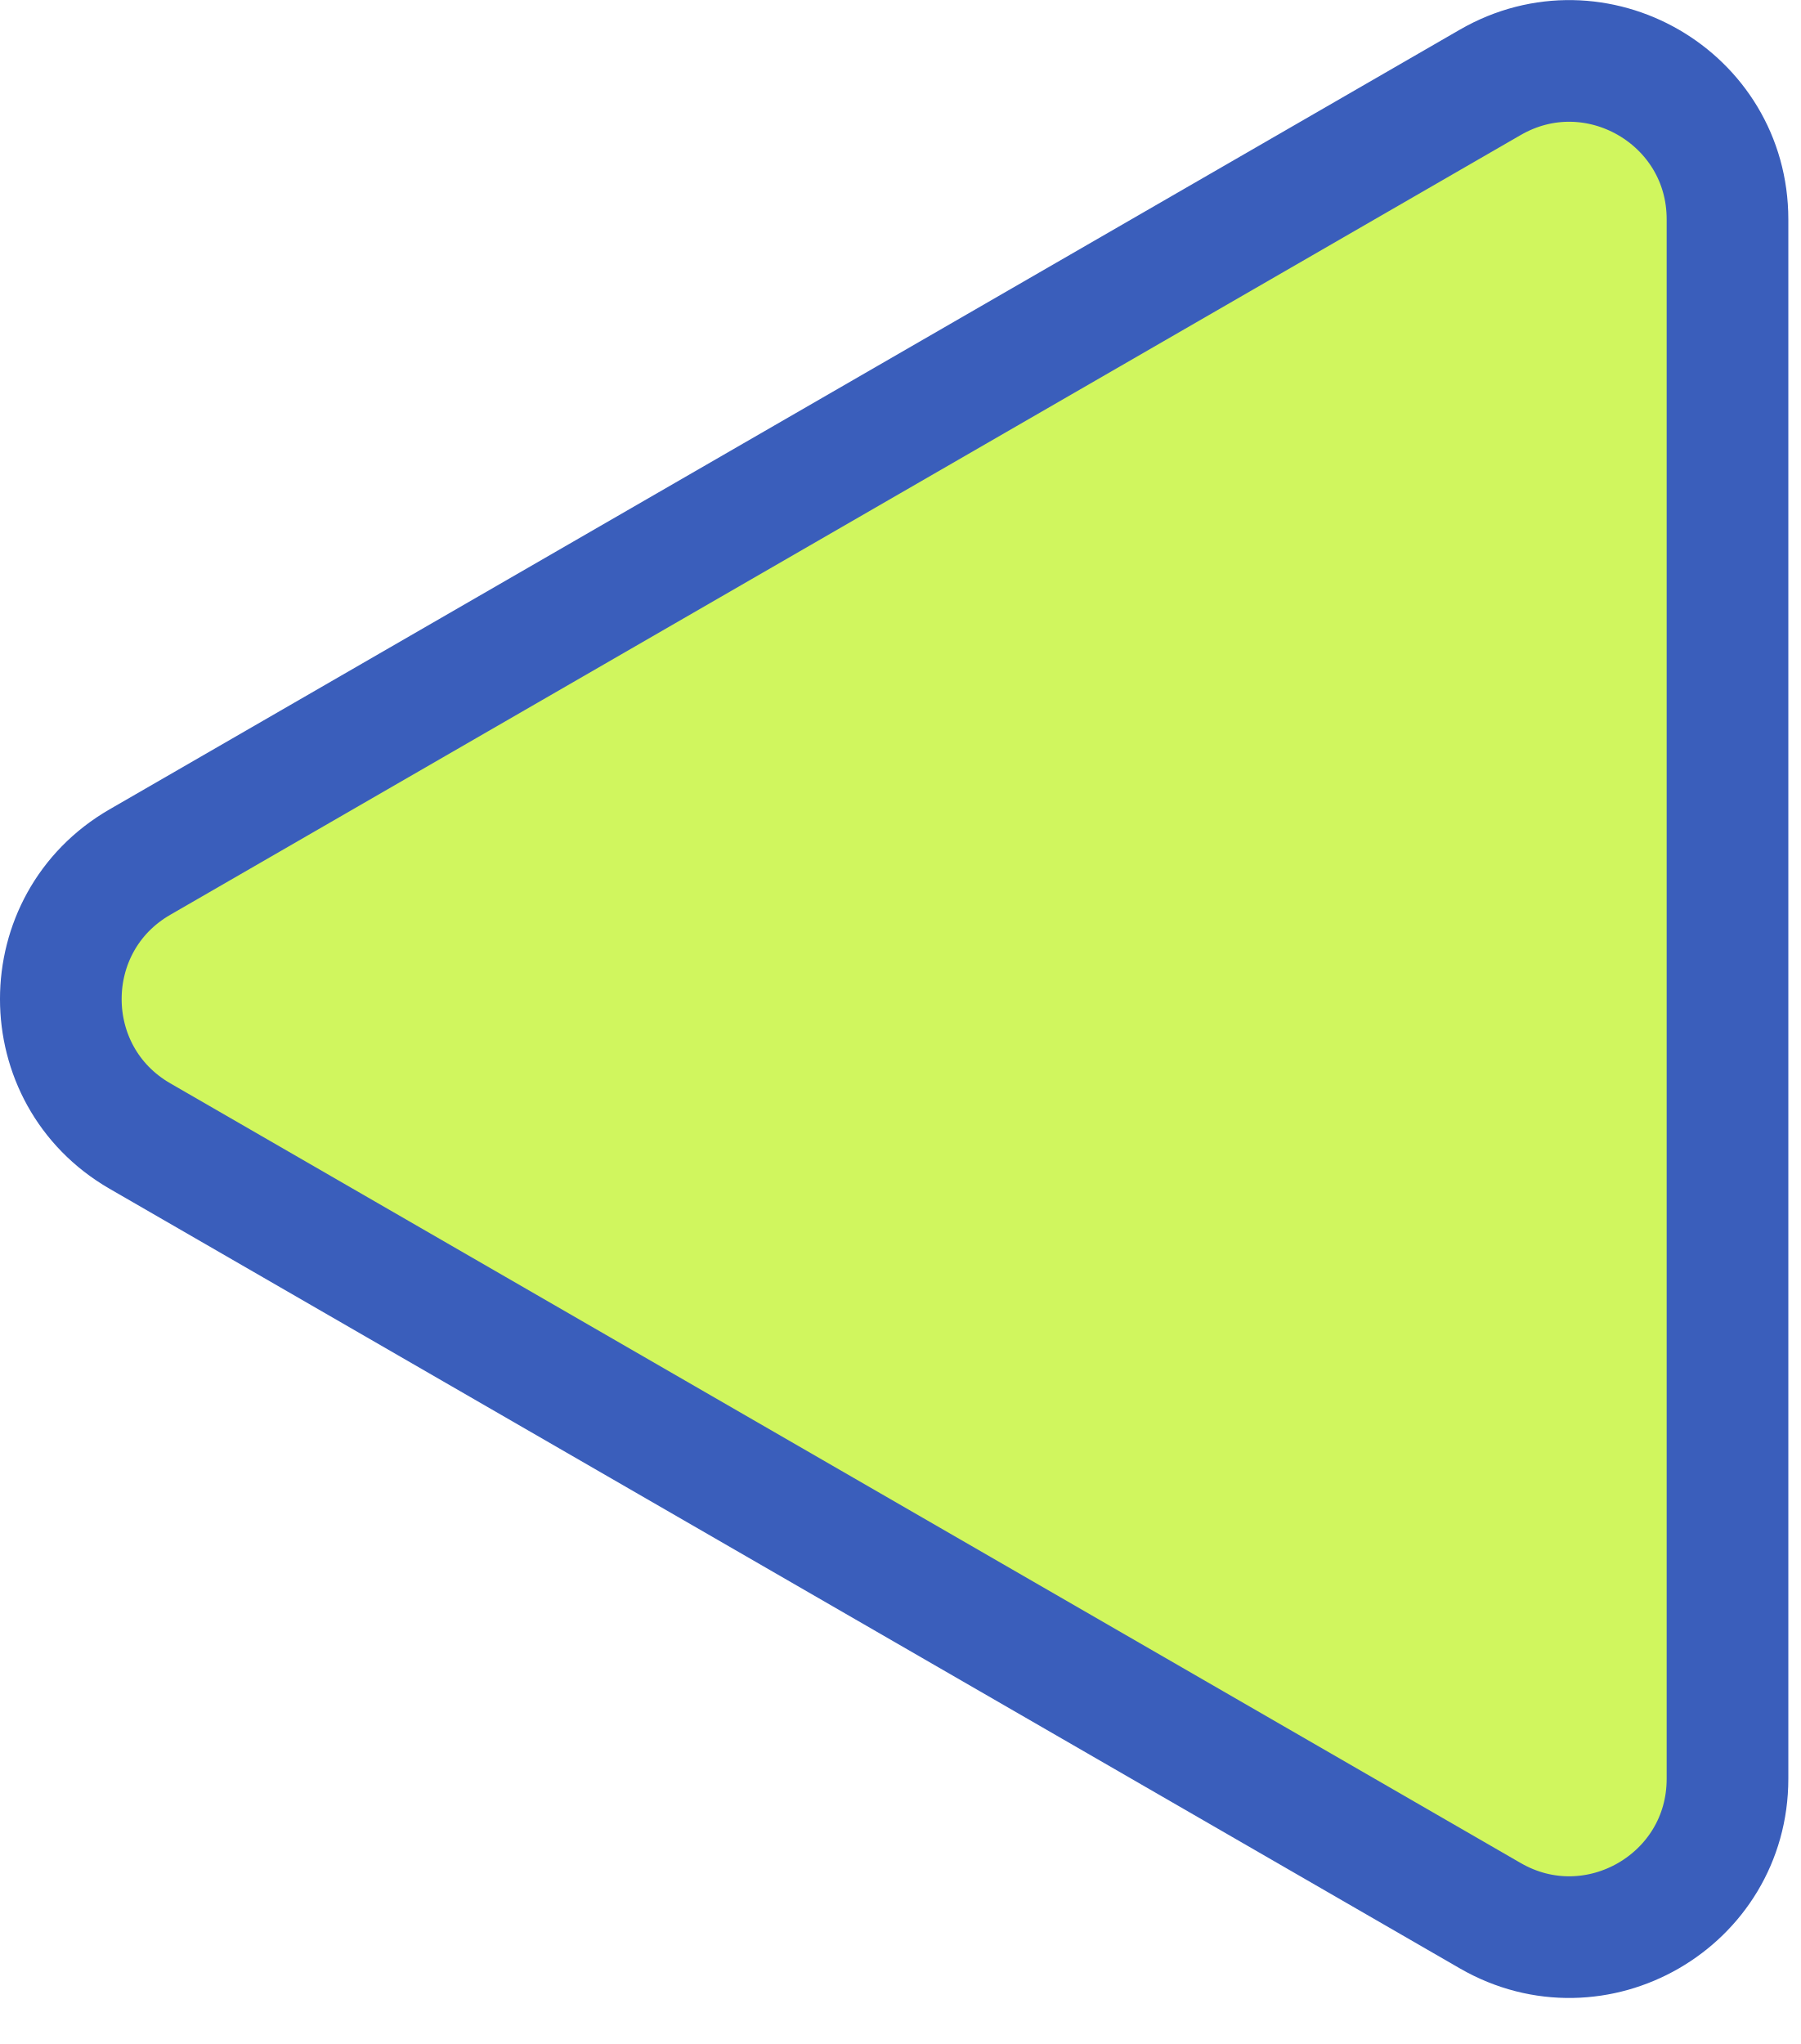
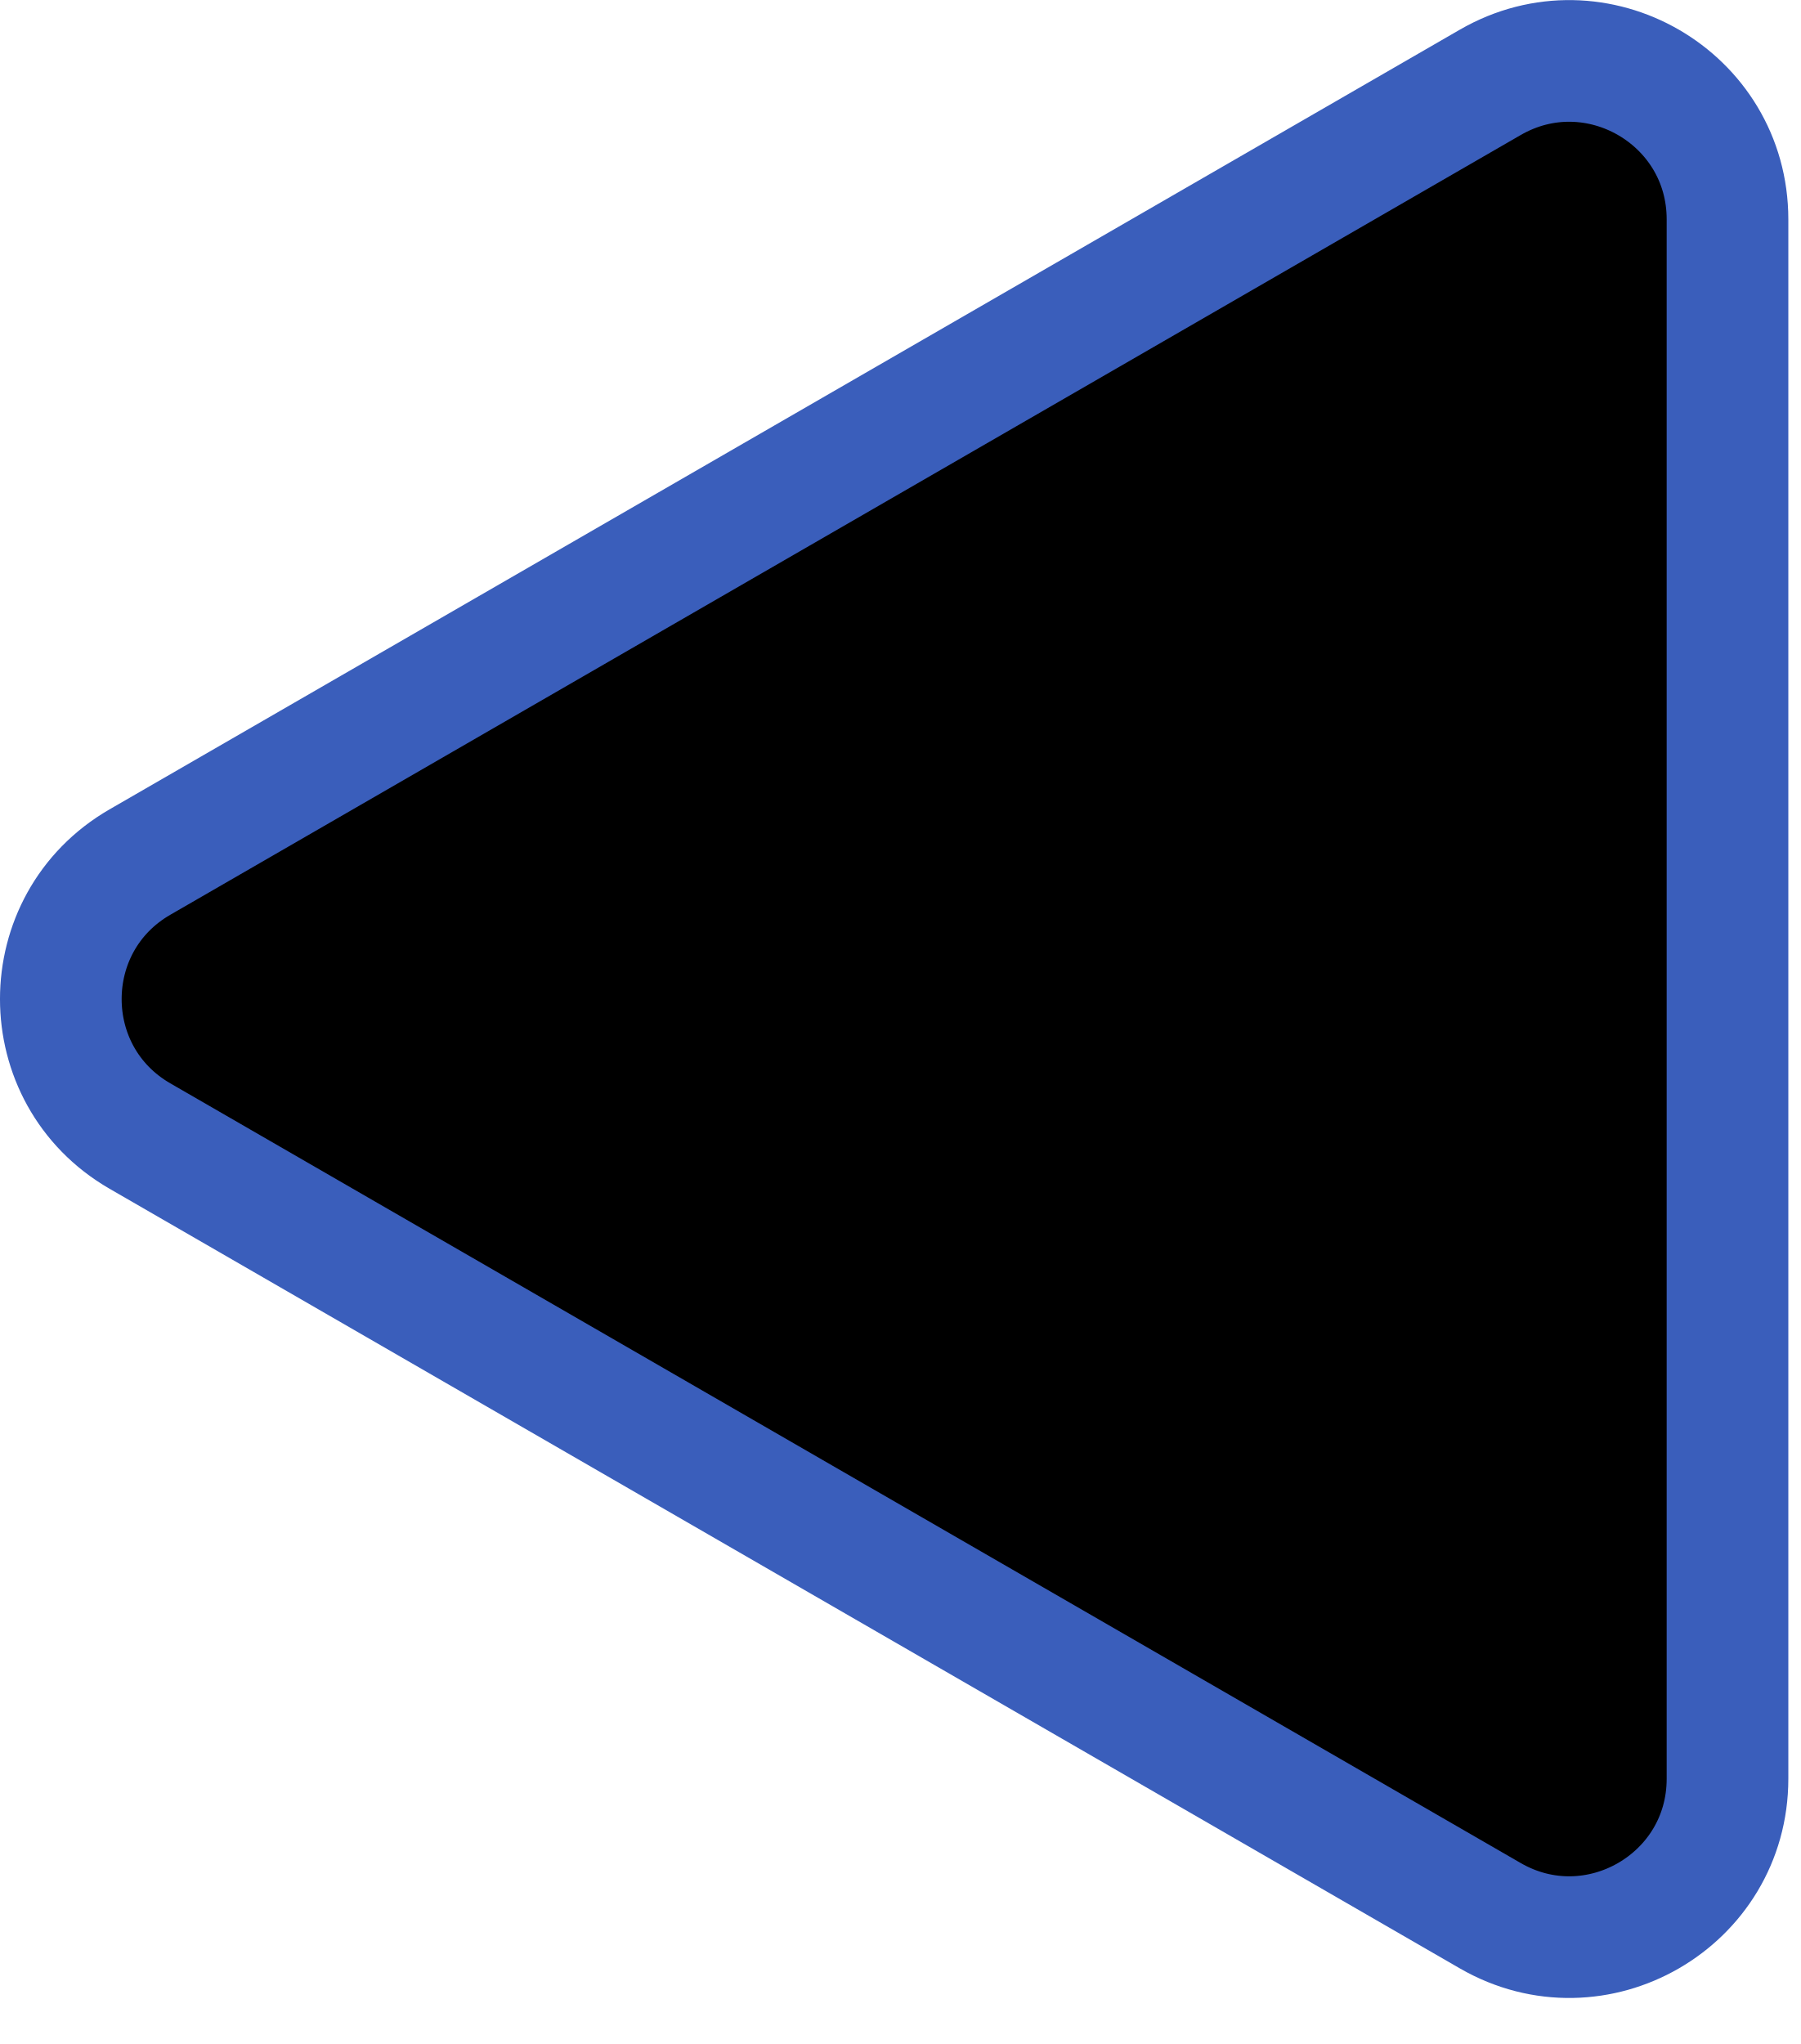
<svg xmlns="http://www.w3.org/2000/svg" width="37" height="42" viewBox="0 0 37 42" fill="none">
-   <path d="M2.875 17.714C0.708 18.965 0.708 22.092 2.875 23.343L30.625 39.364C32.792 40.615 35.5 39.052 35.5 36.55L35.5 4.507C35.5 2.005 32.792 0.441 30.625 1.692L2.875 17.714Z" fill="#D0F65E" stroke="#3A5EBB" stroke-width="2.5" />
+   <path d="M2.875 17.714C0.708 18.965 0.708 22.092 2.875 23.343L30.625 39.364C32.792 40.615 35.5 39.052 35.5 36.55L35.5 4.507C35.5 2.005 32.792 0.441 30.625 1.692L2.875 17.714Z" fill="currentColor" stroke="#3A5EBB" stroke-width="2.5" />
</svg>
